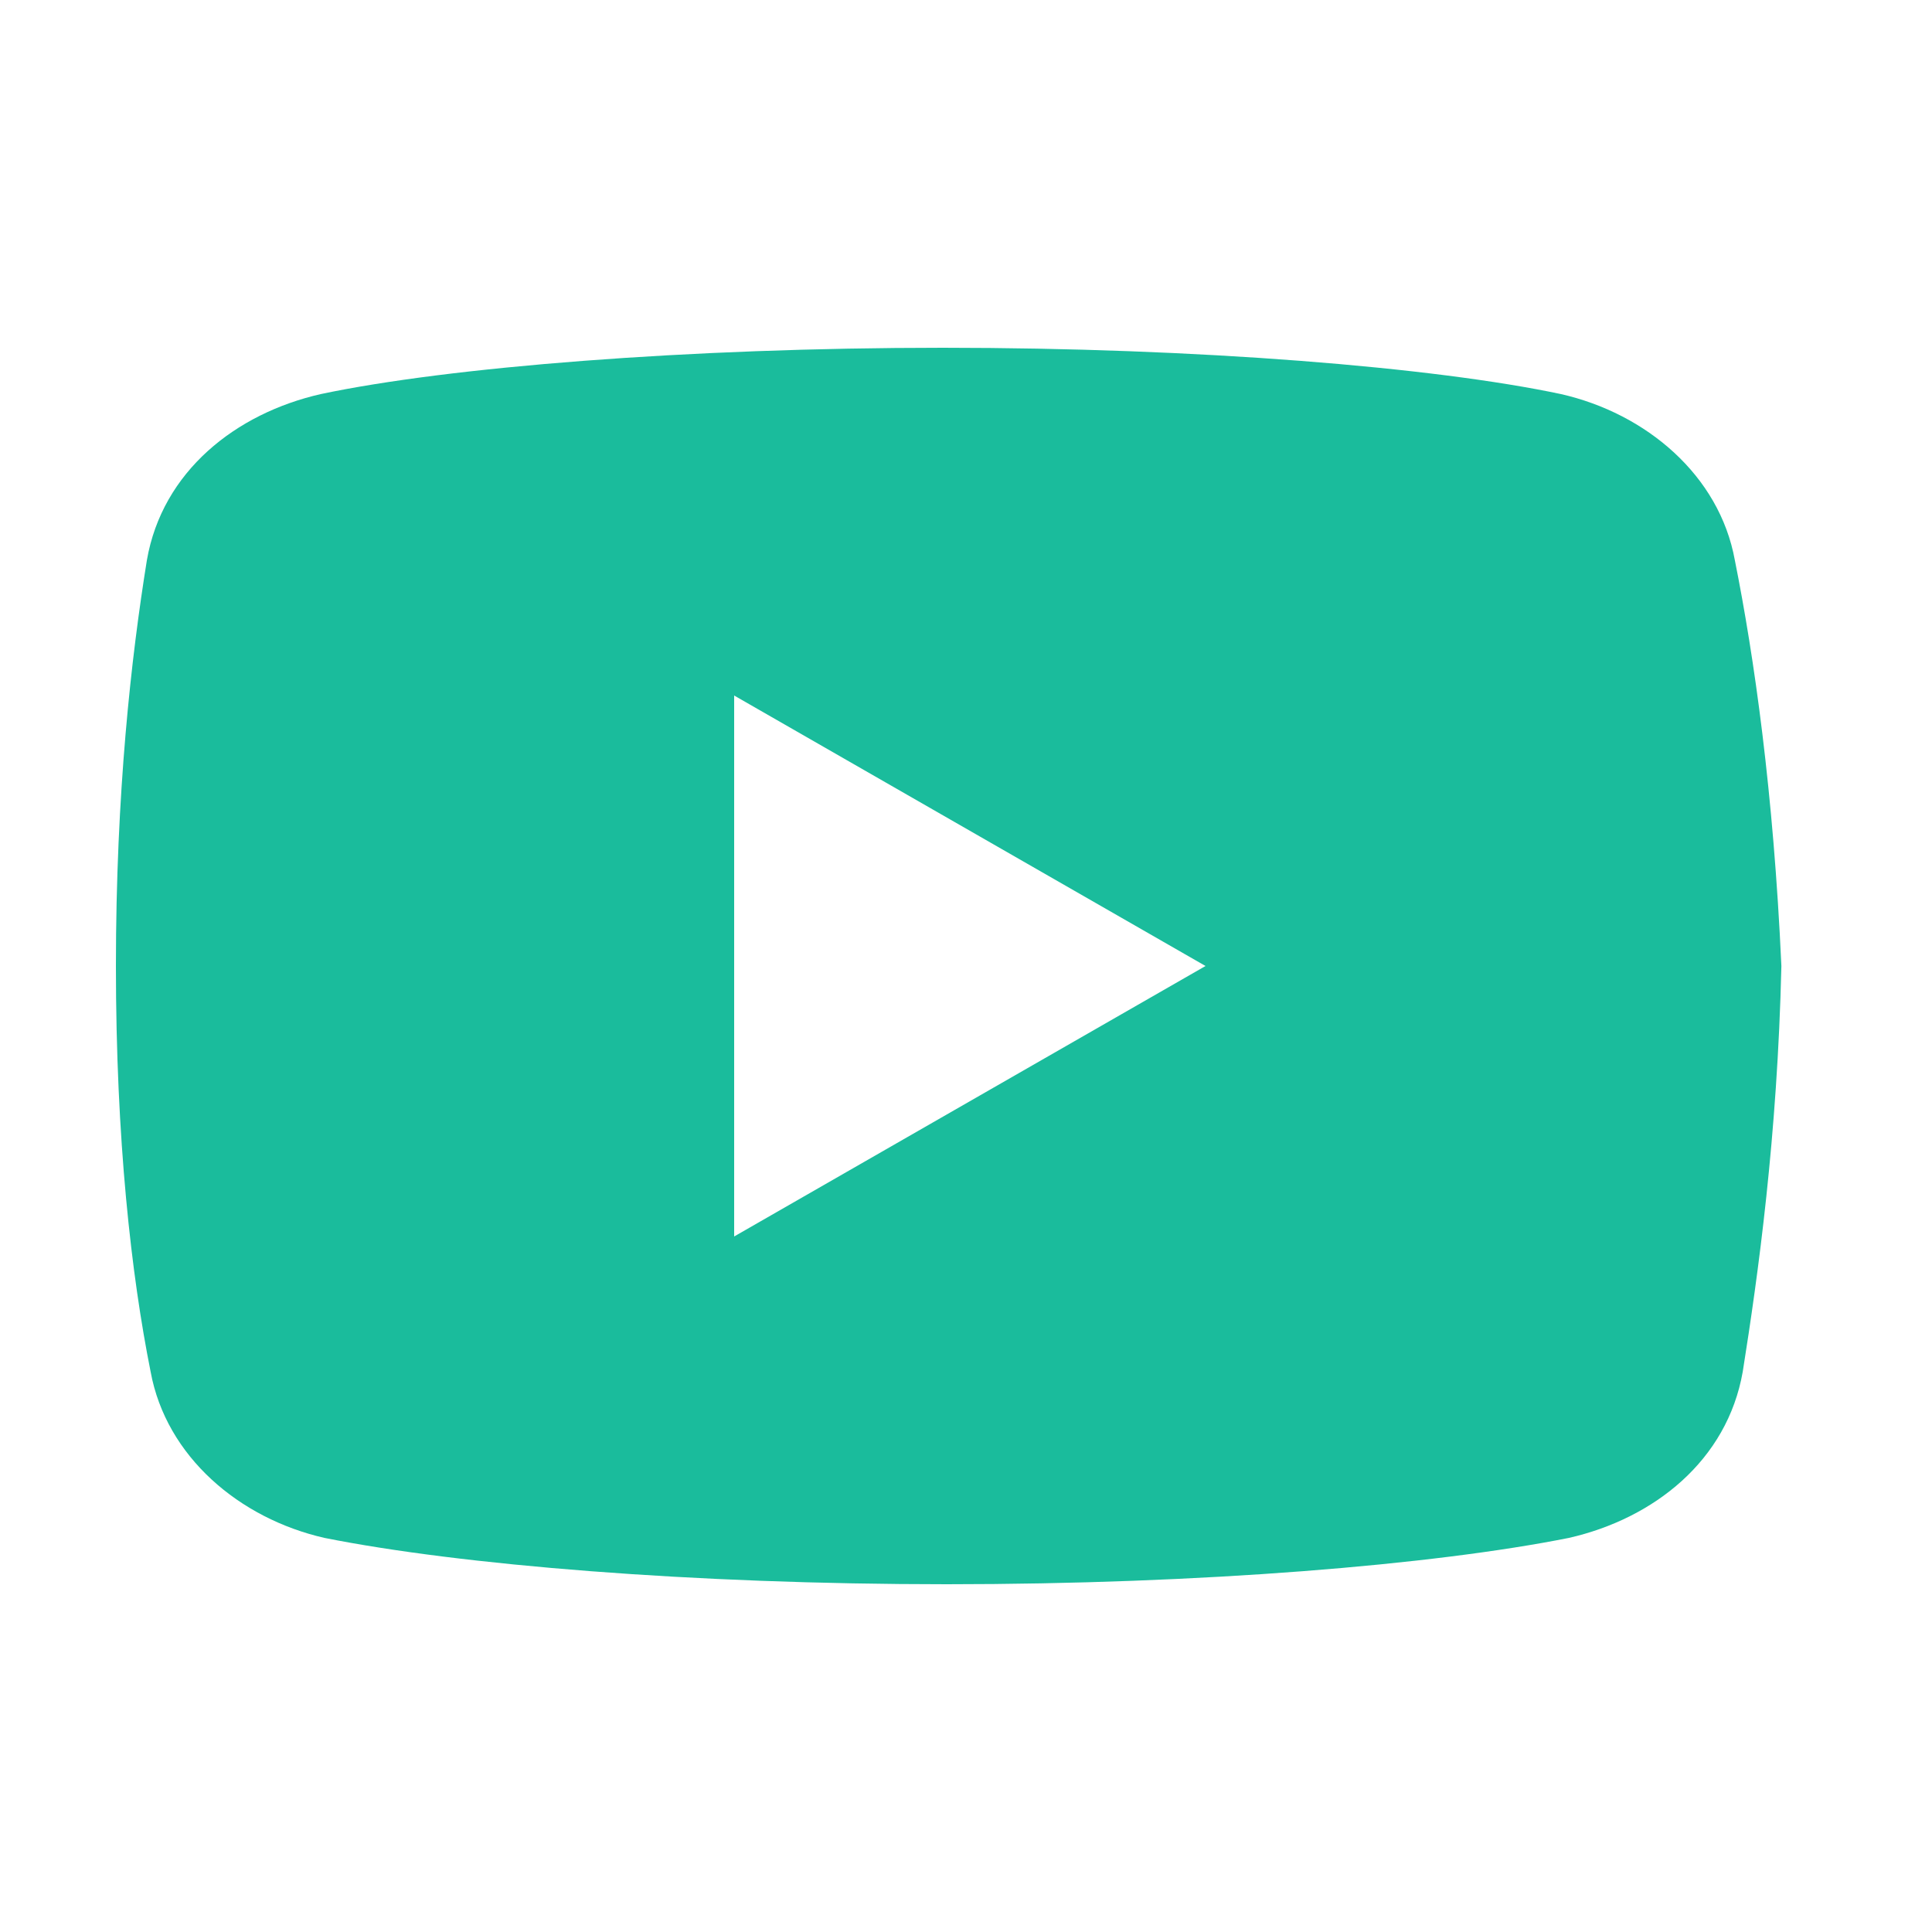
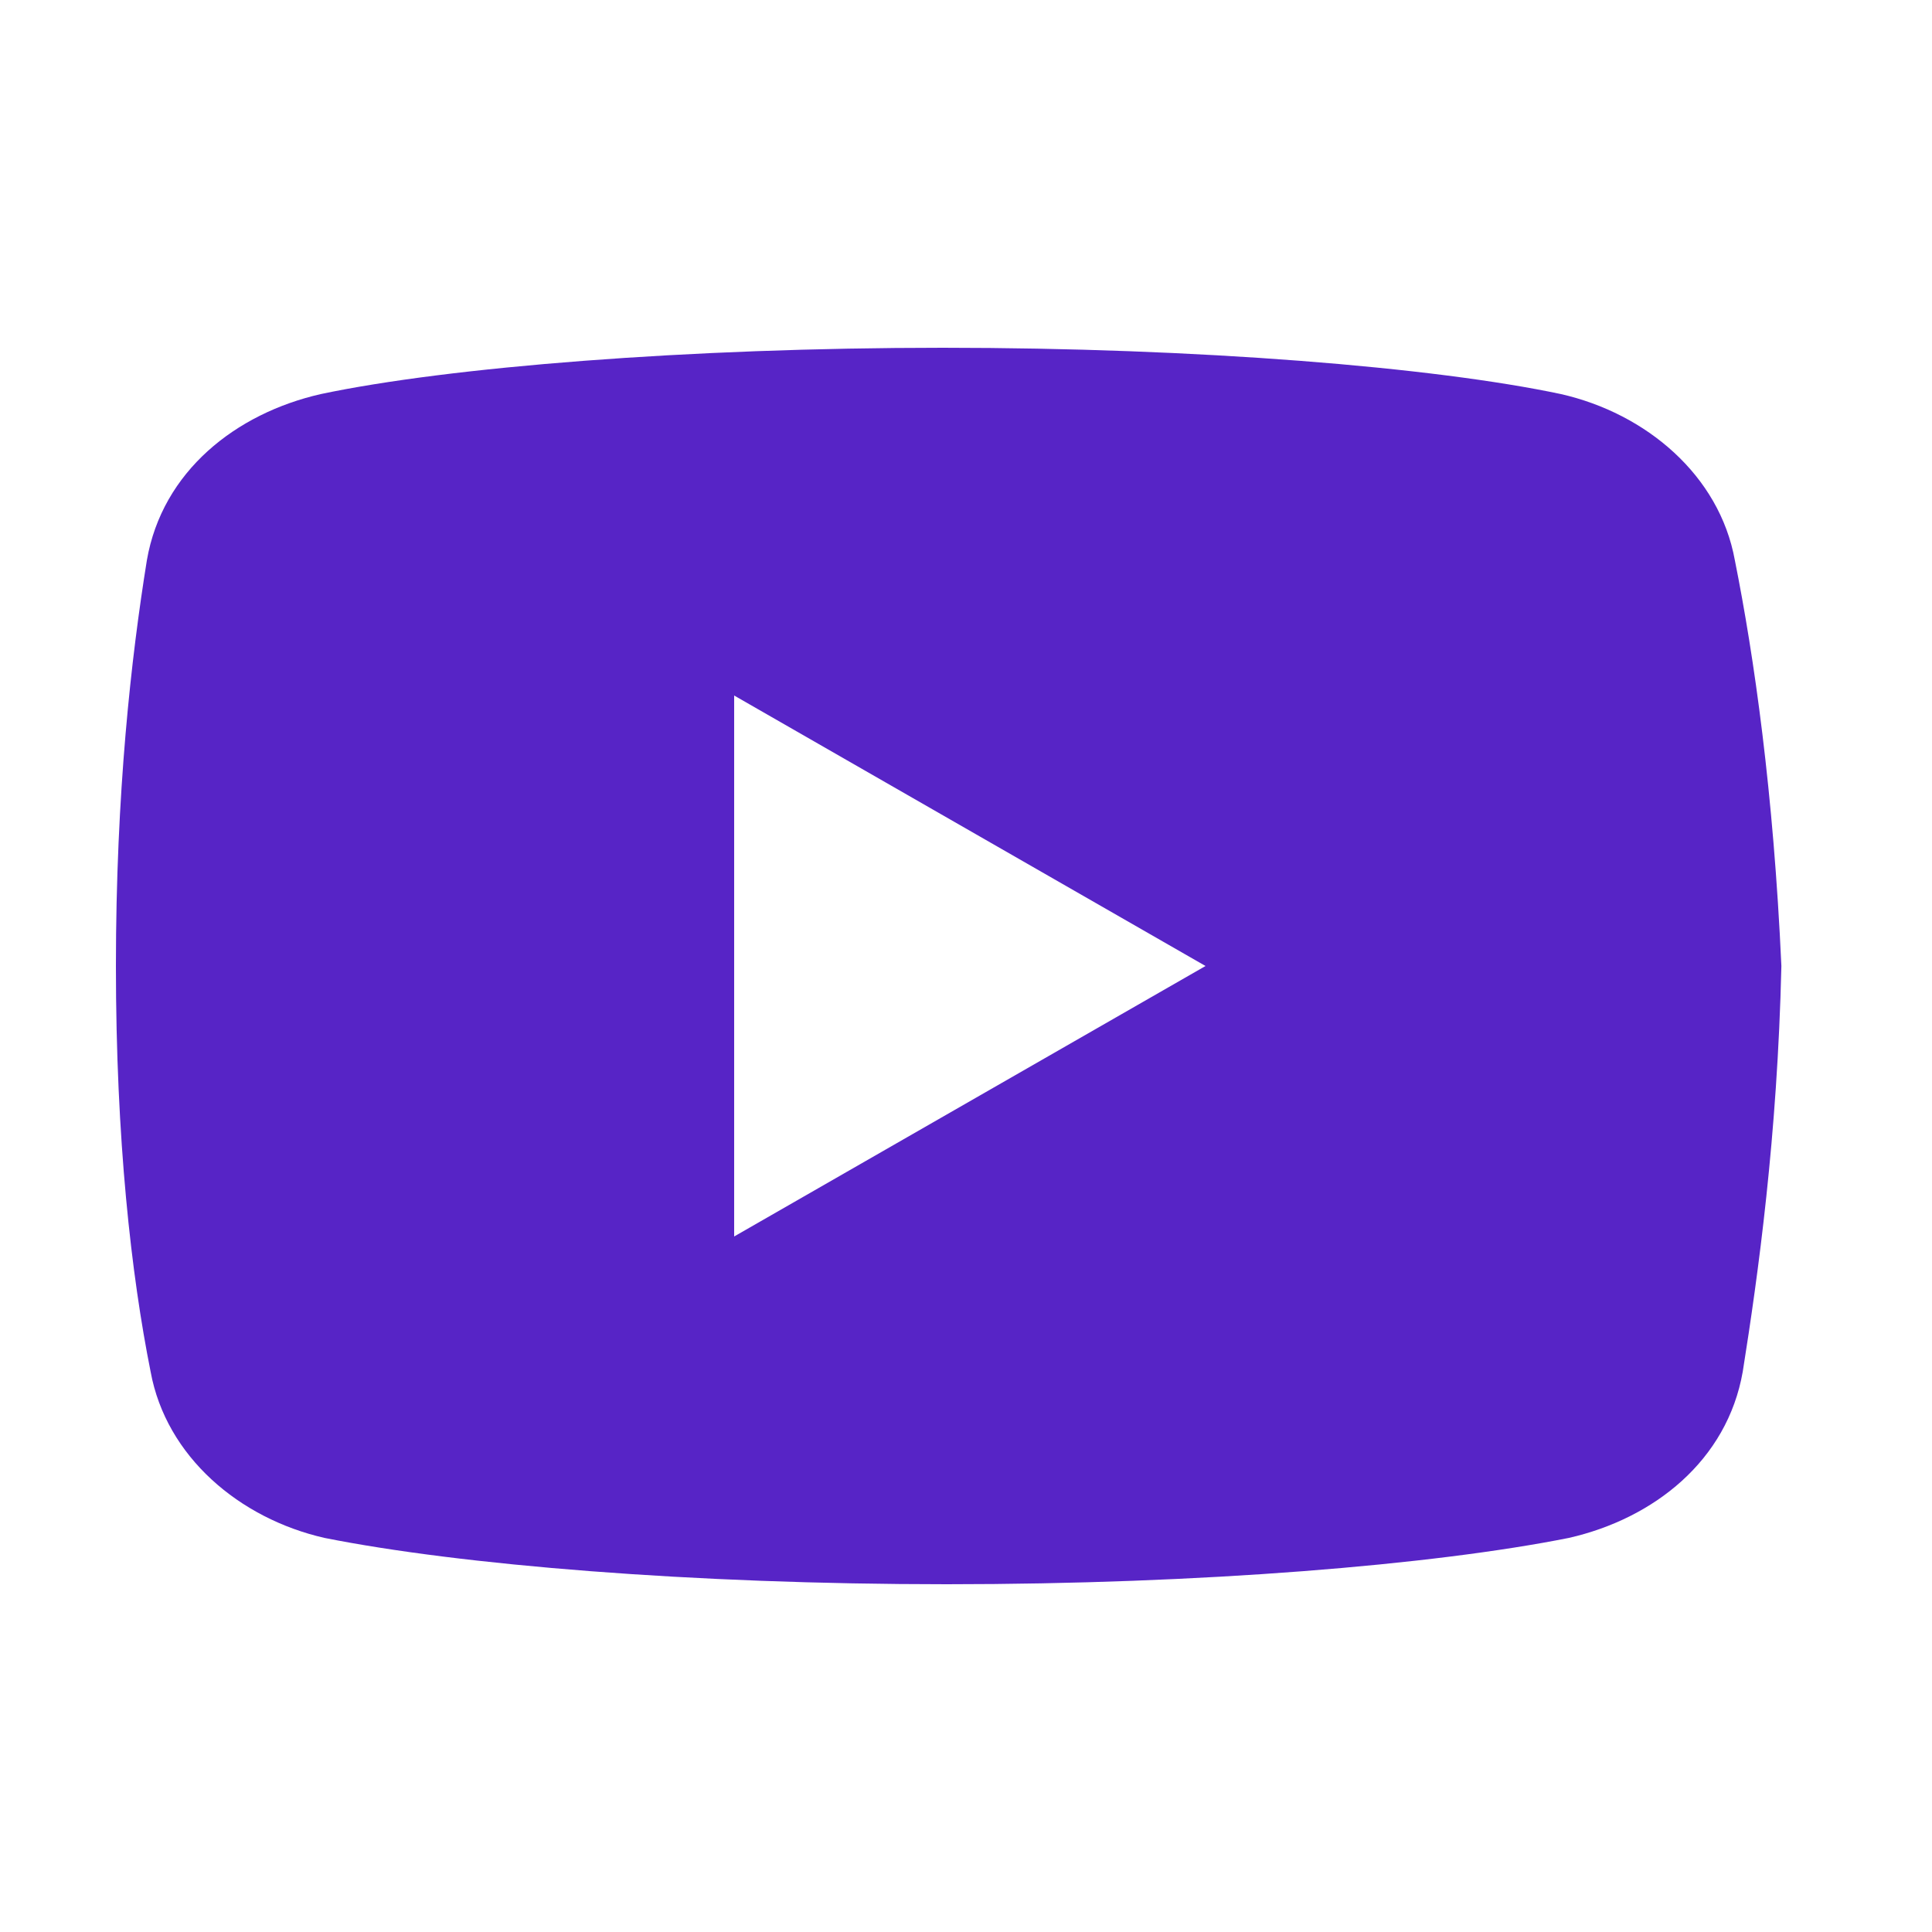
- <svg xmlns="http://www.w3.org/2000/svg" viewBox="0 0 50 50" version="1.1" fill="#1abc9c" width="100px" height="100px">
-   <g id="surface1" fill="#1abc9c">
-     <path style=" " d="M 44.898 14.5 C 44.5 12.301 42.602 10.699 40.398 10.199 C 37.102 9.5 31 9 24.398 9 C 17.801 9 11.602 9.5 8.301 10.199 C 6.102 10.699 4.199 12.199 3.801 14.5 C 3.398 17 3 20.5 3 25 C 3 29.5 3.398 33 3.898 35.5 C 4.301 37.699 6.199 39.301 8.398 39.801 C 11.898 40.5 17.898 41 24.5 41 C 31.102 41 37.102 40.5 40.602 39.801 C 42.801 39.301 44.699 37.801 45.102 35.5 C 45.5 33 46 29.398 46.102 25 C 45.898 20.5 45.398 17 44.898 14.5 Z M 19 32 L 19 18 L 31.199 25 Z " fill="#1abc9c" />
+ <svg xmlns="http://www.w3.org/2000/svg" viewBox="0 0 50 50" version="1.1" fill="#5724c6" width="100px" height="100px">
+   <g id="surface1" fill="#5724c6">
+     <path style=" " d="M 44.898 14.5 C 44.5 12.301 42.602 10.699 40.398 10.199 C 37.102 9.5 31 9 24.398 9 C 17.801 9 11.602 9.5 8.301 10.199 C 6.102 10.699 4.199 12.199 3.801 14.5 C 3.398 17 3 20.5 3 25 C 3 29.5 3.398 33 3.898 35.5 C 4.301 37.699 6.199 39.301 8.398 39.801 C 11.898 40.5 17.898 41 24.5 41 C 31.102 41 37.102 40.5 40.602 39.801 C 42.801 39.301 44.699 37.801 45.102 35.5 C 45.5 33 46 29.398 46.102 25 C 45.898 20.5 45.398 17 44.898 14.5 Z M 19 32 L 19 18 L 31.199 25 Z " fill="#5724c6" />
  </g>
</svg>
